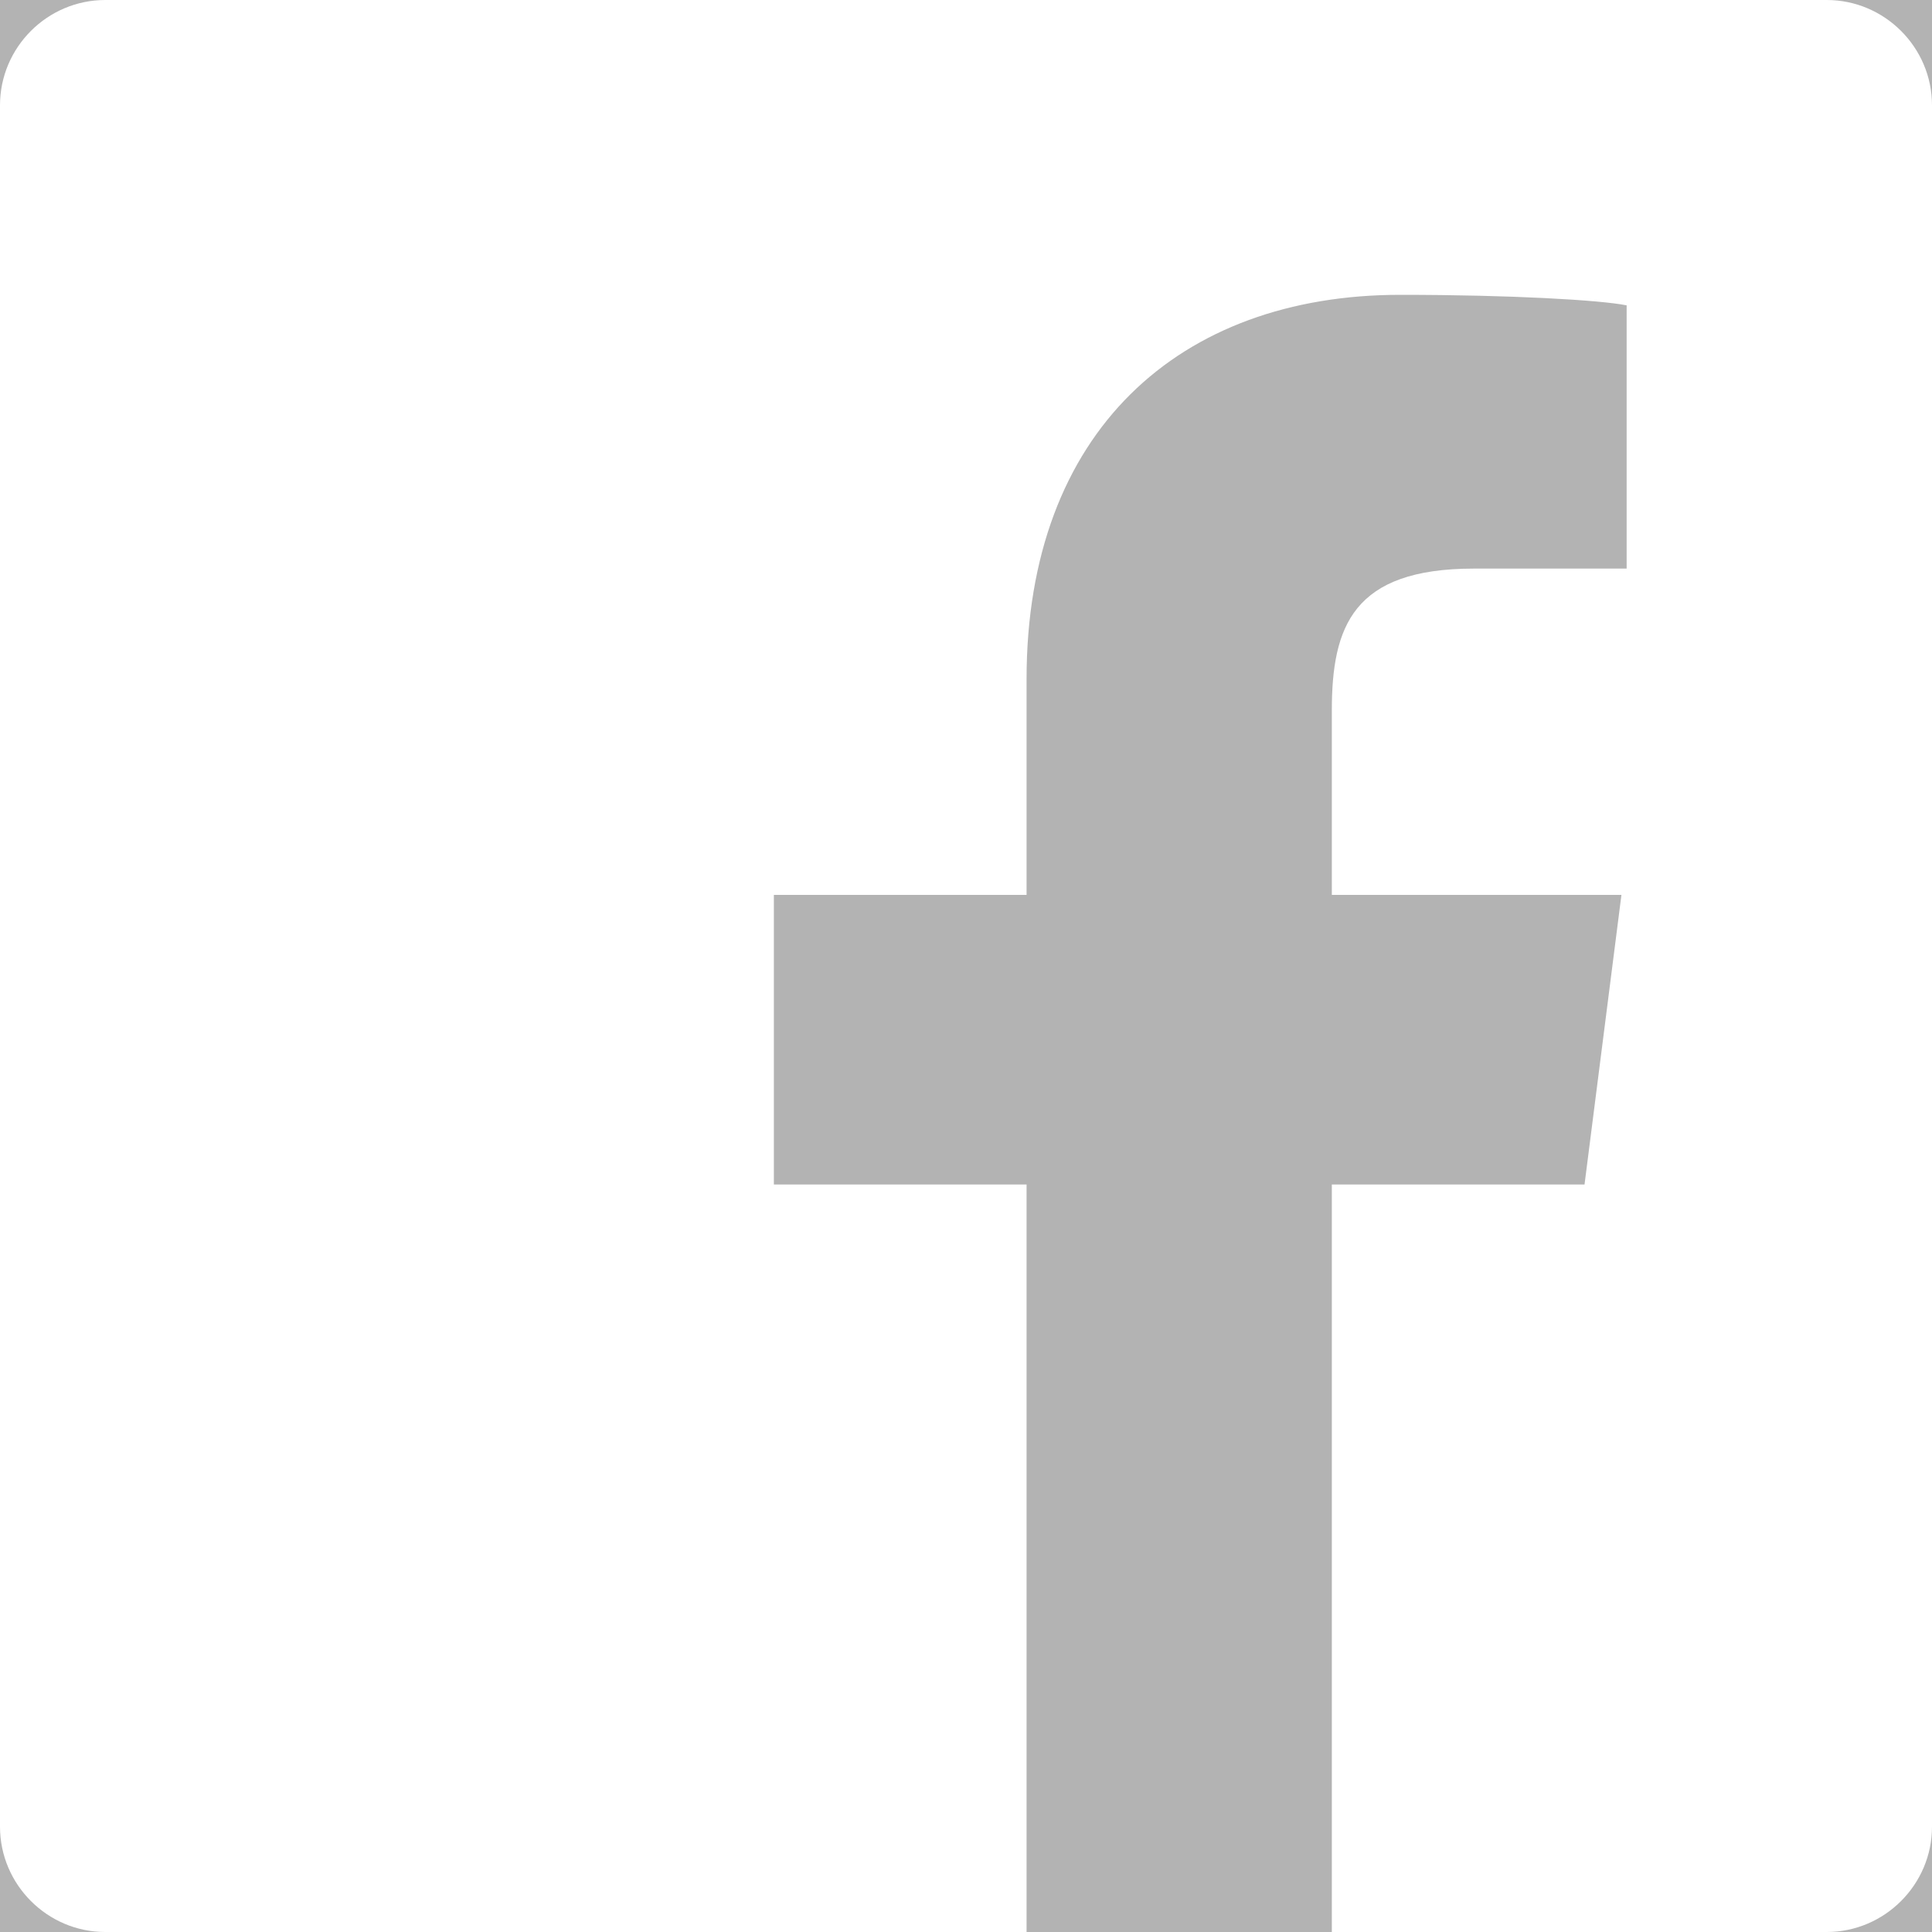
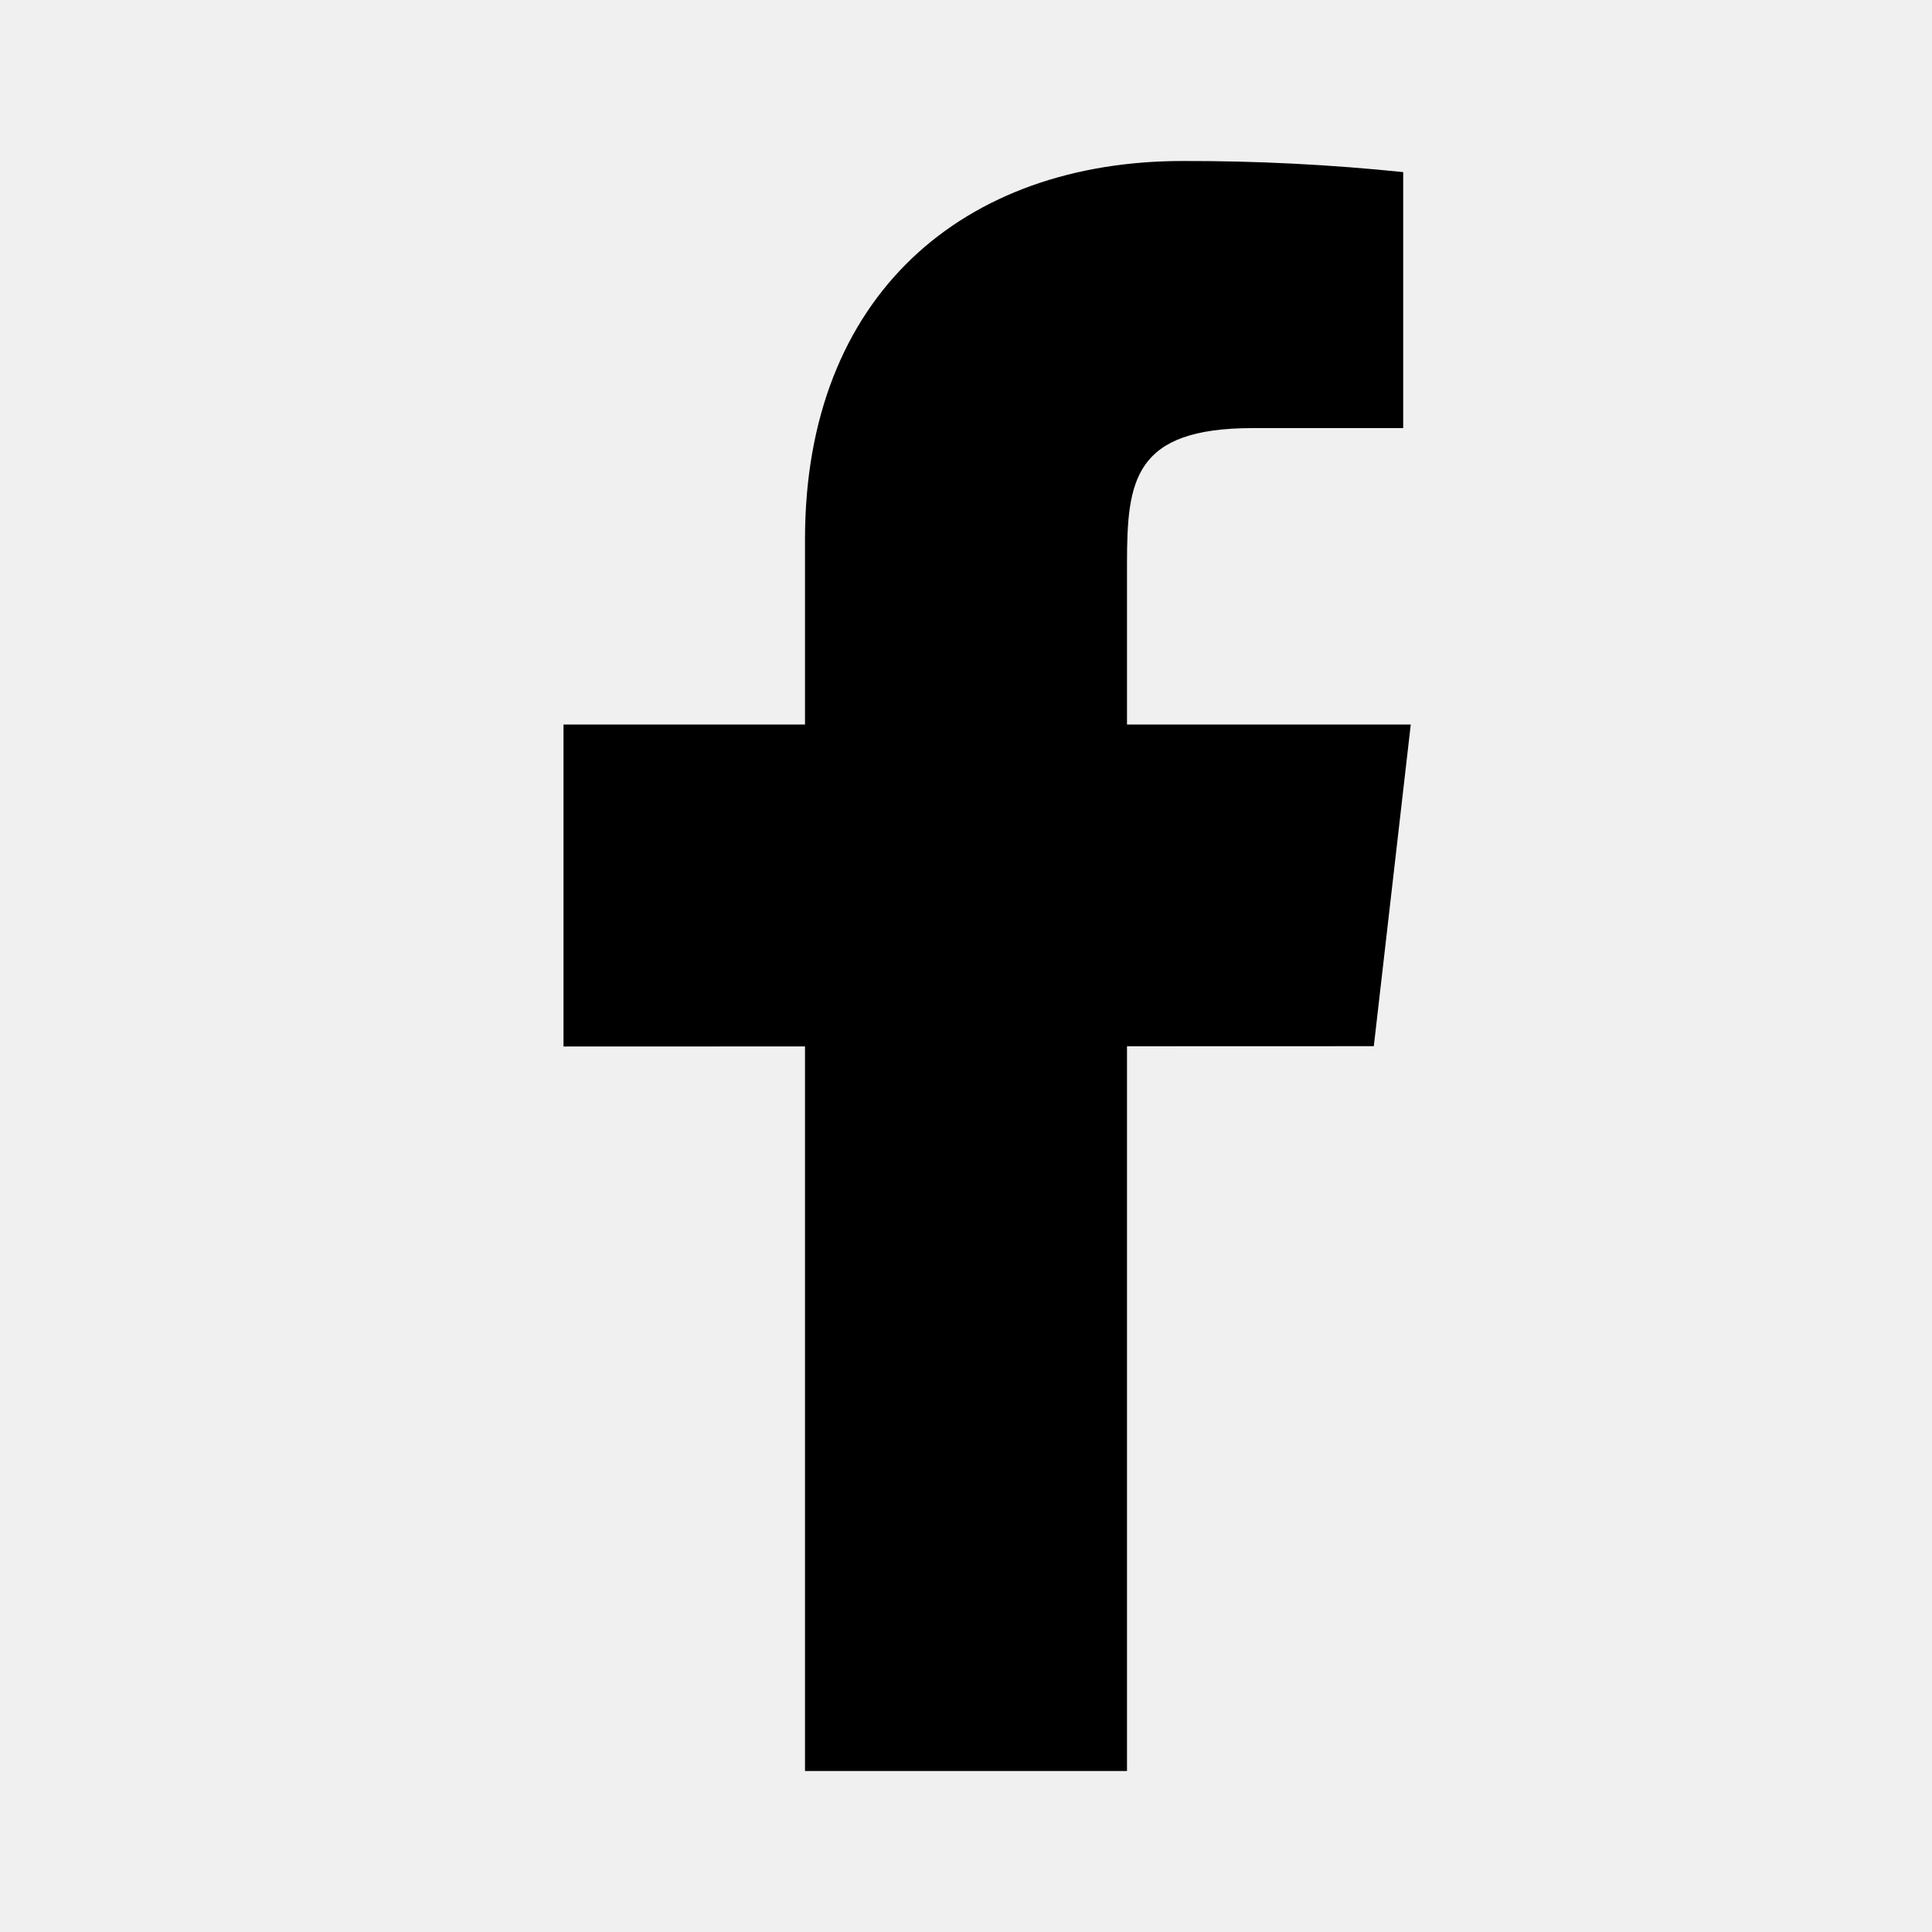
- <svg xmlns="http://www.w3.org/2000/svg" width="20" height="20" viewBox="0 0 20 20" fill="none">
-   <rect width="20" height="20" fill="#B3B3B3" />
-   <path d="M20 18.91C20 19.509 19.509 20 18.91 20H13.787V12.262H16.403L16.785 9.264H13.787V7.357C13.787 6.485 14.005 5.886 15.259 5.886H16.839V3.161C16.567 3.106 15.64 3.052 14.496 3.052C12.207 3.052 10.627 4.469 10.627 7.03V9.264H8.011V12.262H10.627V20H1.09C0.49 20 0 19.509 0 18.91V1.09C0 0.49 0.49 0 1.09 0H18.91C19.509 0 20 0.49 20 1.09V18.91Z" fill="white" />
+ <svg xmlns="http://www.w3.org/2000/svg" fill="#000000" viewBox="0 0 24 24" width="20px" height="20px">
+   <path d="M17.525,9H14V7c0-1.032,0.084-1.682,1.563-1.682h1.868v-3.18C16.522,2.044,15.608,1.998,14.693,2 C11.98,2,10,3.657,10,6.699V9H7v4l3-0.001V22h4v-9.003l3.066-0.001L17.525,9z" />
</svg>
